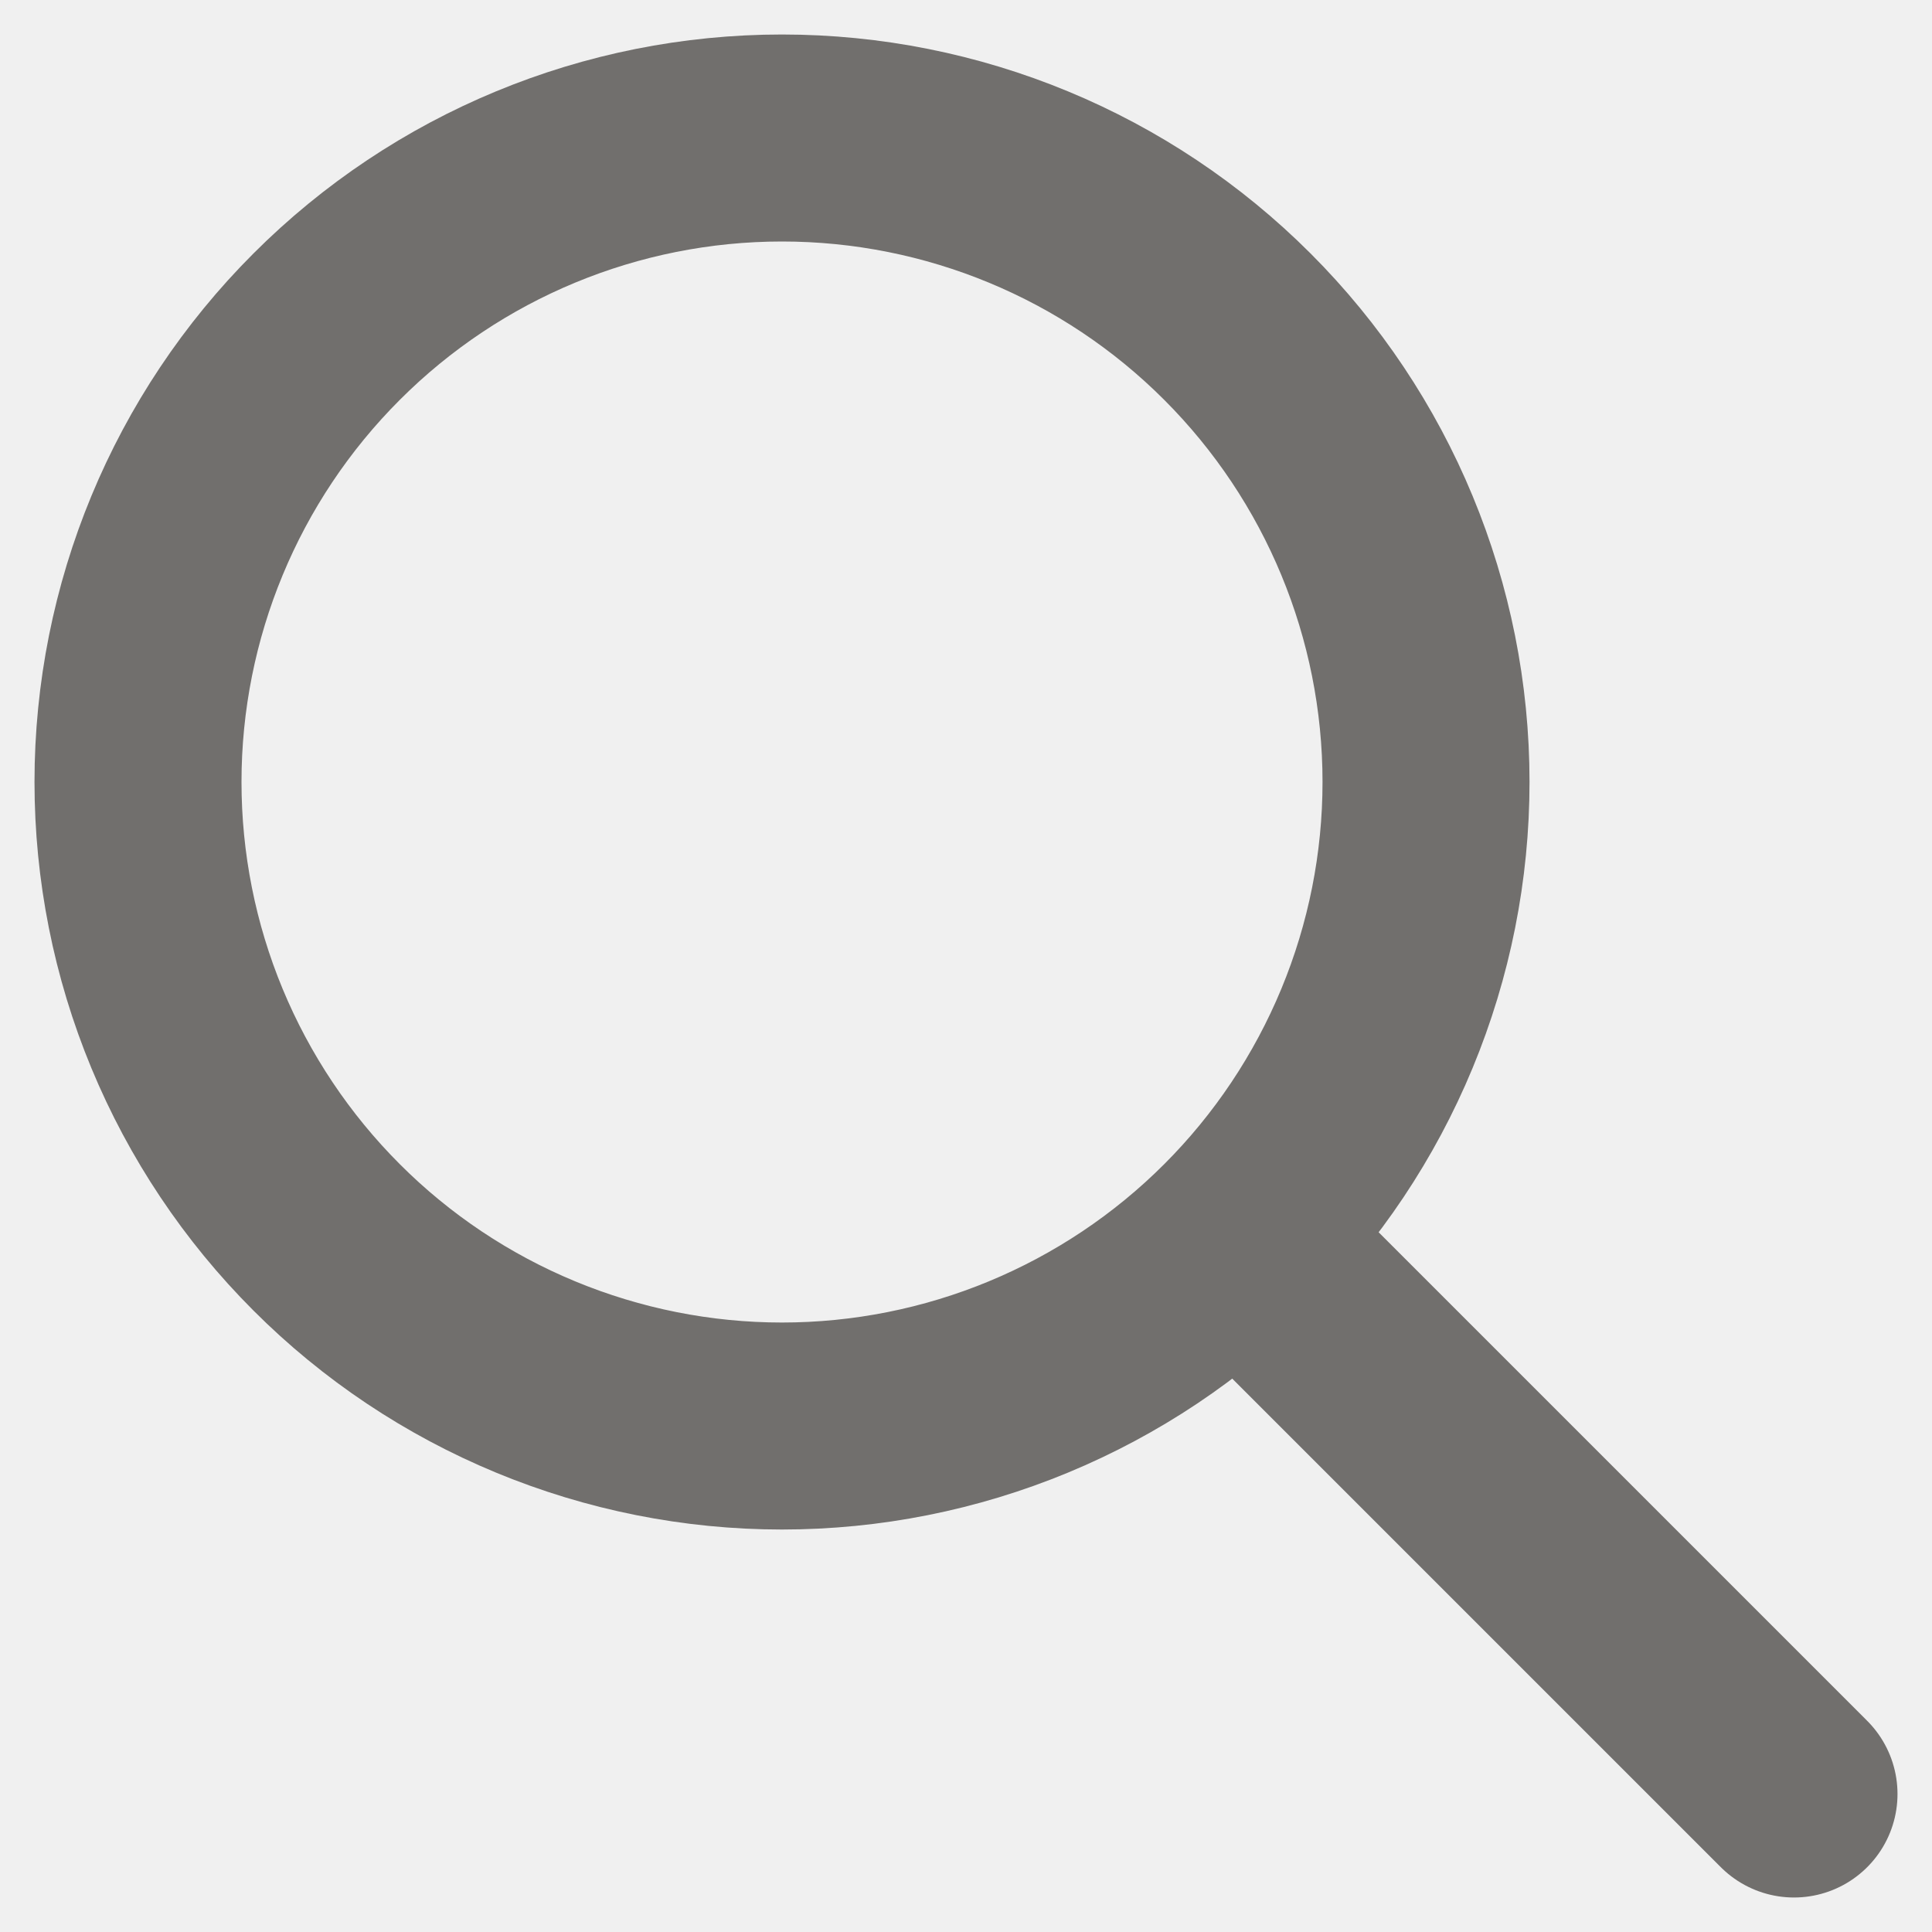
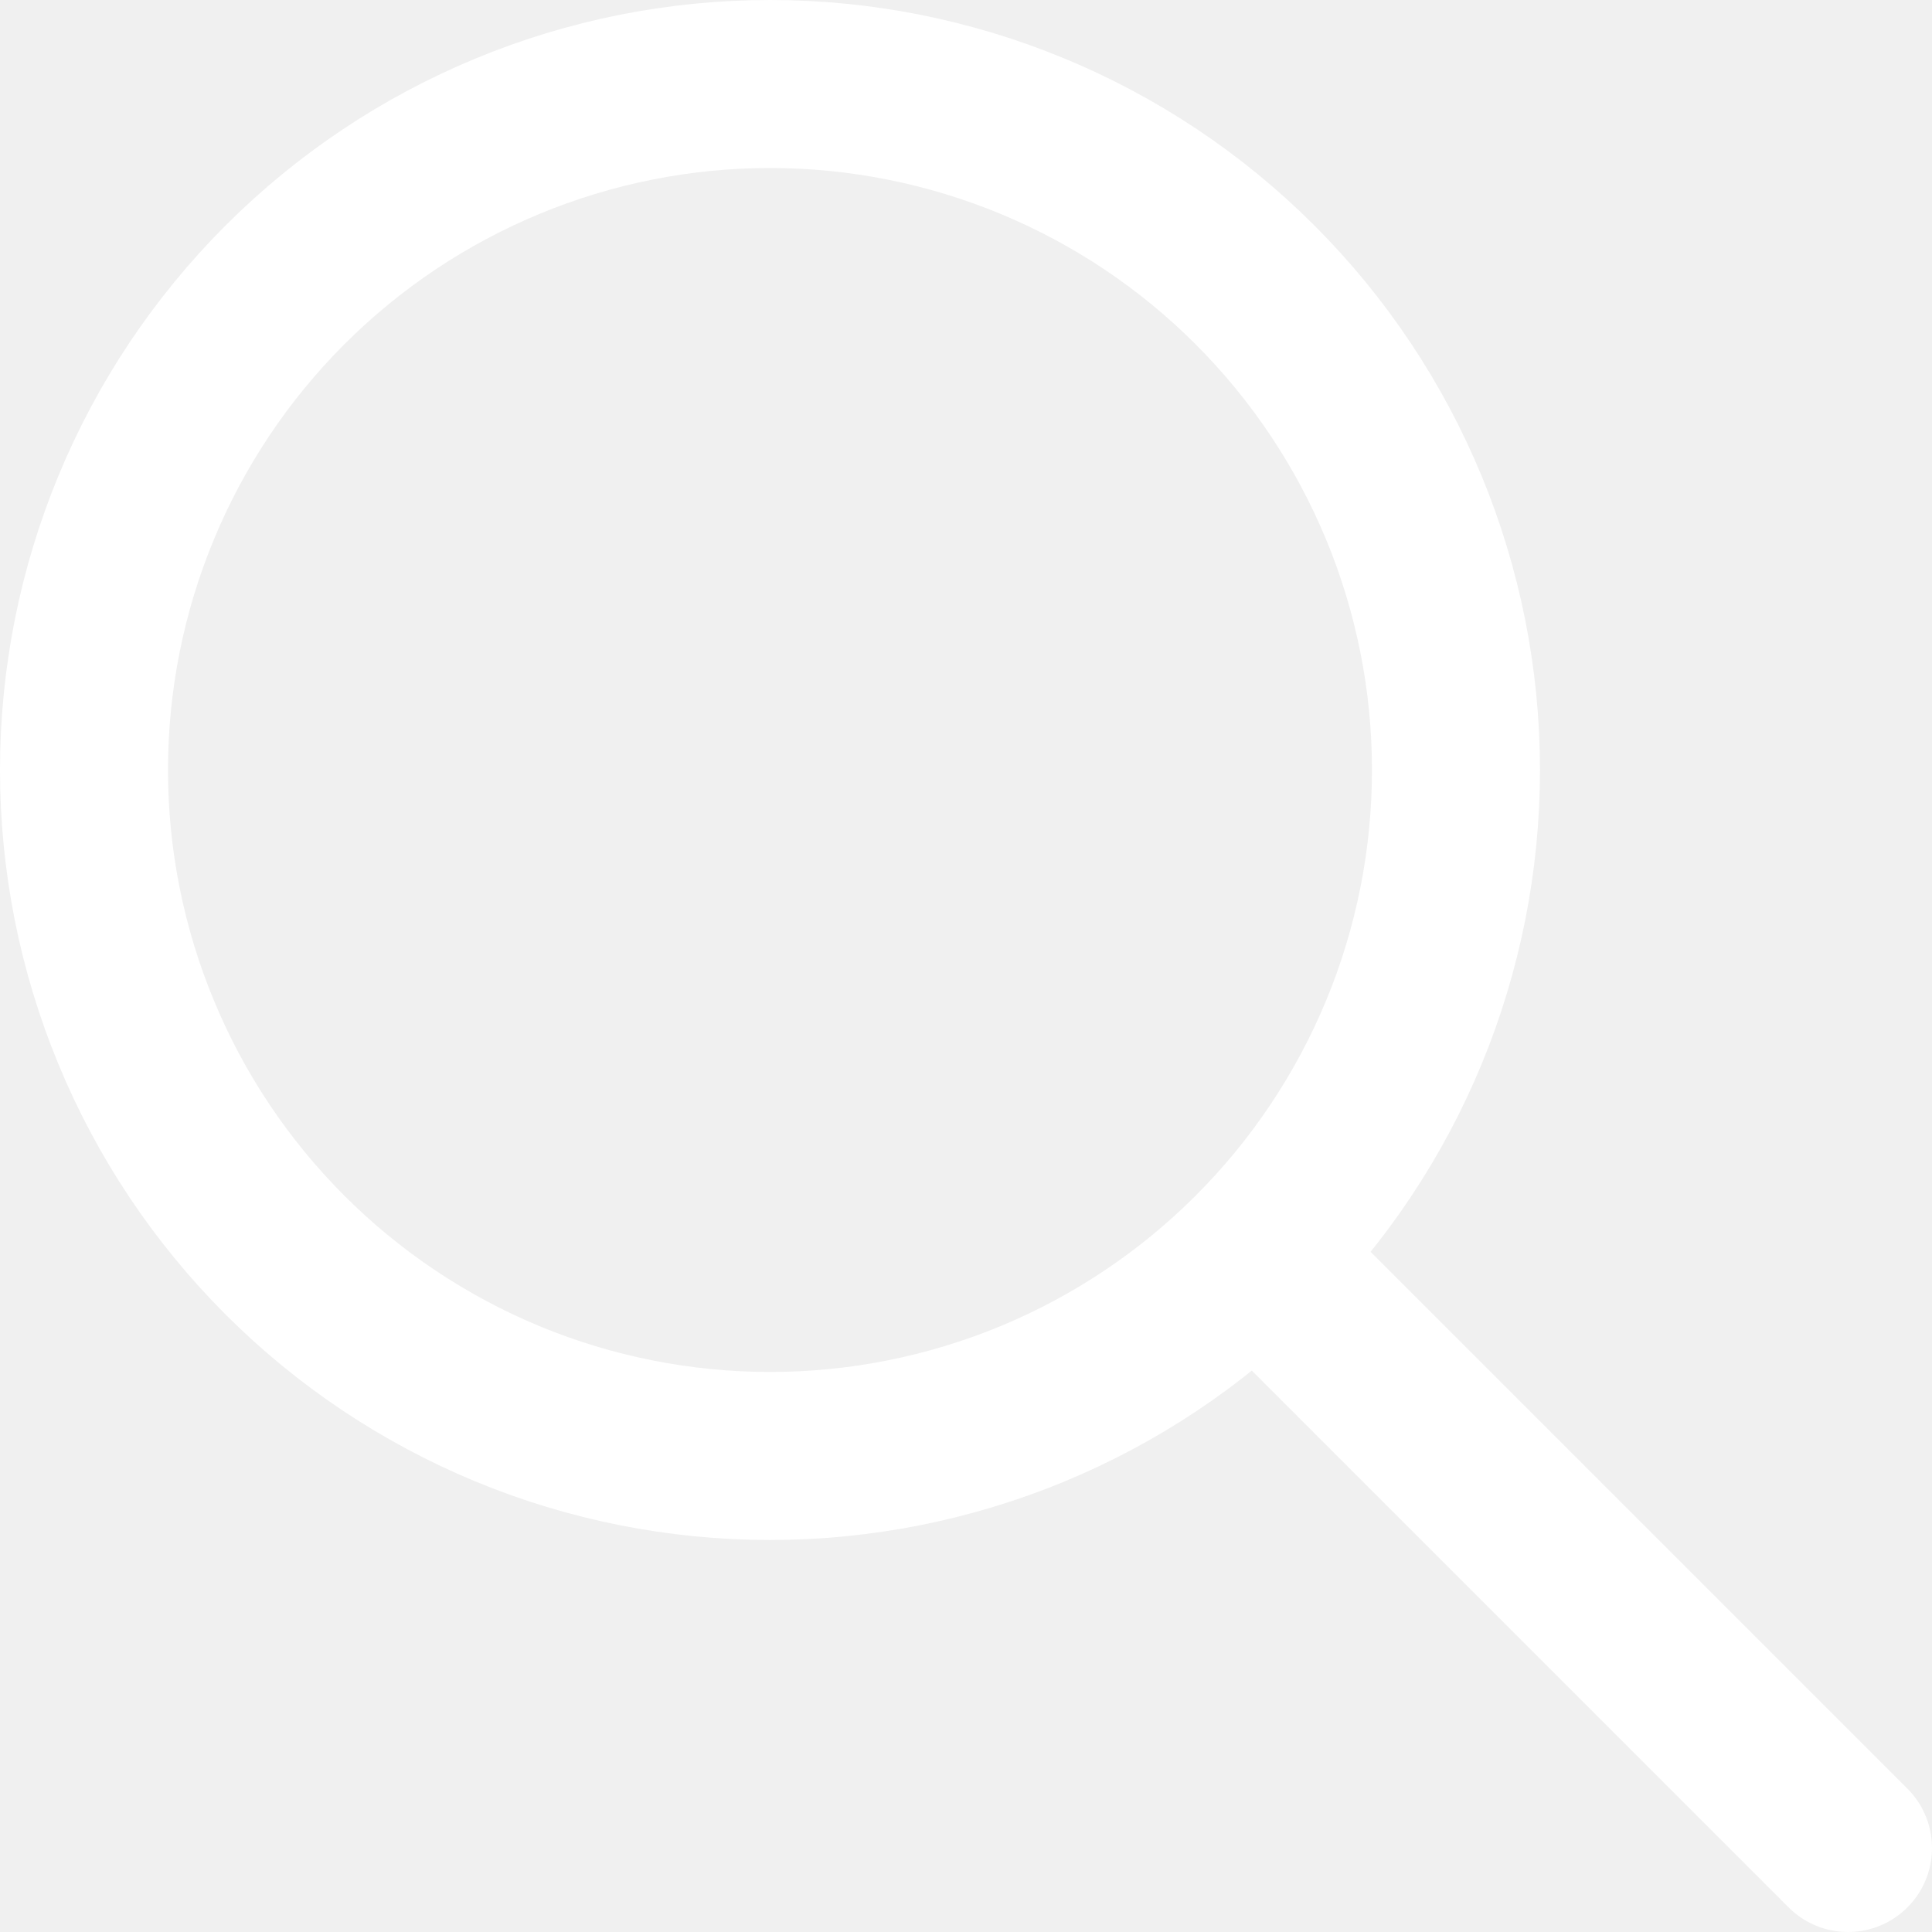
- <svg xmlns="http://www.w3.org/2000/svg" width="28" height="28" viewBox="0 0 28 28" fill="none">
-   <path d="M26 26L18 18M20.667 11.333C20.667 12.559 20.425 13.773 19.956 14.905C19.487 16.037 18.8 17.066 17.933 17.933C17.066 18.8 16.037 19.487 14.905 19.956C13.773 20.425 12.559 20.667 11.333 20.667C10.108 20.667 8.894 20.425 7.762 19.956C6.629 19.487 5.6 18.8 4.734 17.933C3.867 17.066 3.179 16.037 2.71 14.905C2.241 13.773 2 12.559 2 11.333C2 8.858 2.983 6.484 4.734 4.734C6.484 2.983 8.858 2 11.333 2C13.809 2 16.183 2.983 17.933 4.734C19.683 6.484 20.667 8.858 20.667 11.333Z" stroke="#716F6D" stroke-width="3" stroke-linecap="round" stroke-linejoin="round" />
+ <svg xmlns="http://www.w3.org/2000/svg" width="23" height="23" viewBox="0 0 23 23" fill="none">
+   <path d="M22 22L15 15M17.333 9.167C17.333 10.239 17.122 11.301 16.712 12.292C16.301 13.283 15.7 14.183 14.941 14.941C14.183 15.7 13.283 16.301 12.292 16.712C11.301 17.122 10.239 17.333 9.167 17.333C8.094 17.333 7.032 17.122 6.041 16.712C5.051 16.301 4.15 15.7 3.392 14.941C2.634 14.183 2.032 13.283 1.622 12.292C1.211 11.301 1 10.239 1 9.167C1 7.001 1.86 4.924 3.392 3.392C4.924 1.86 7.001 1 9.167 1C11.333 1 13.41 1.86 14.941 3.392C16.473 4.924 17.333 7.001 17.333 9.167Z" stroke="white" stroke-width="2" stroke-linecap="round" stroke-linejoin="round" />
</svg>
